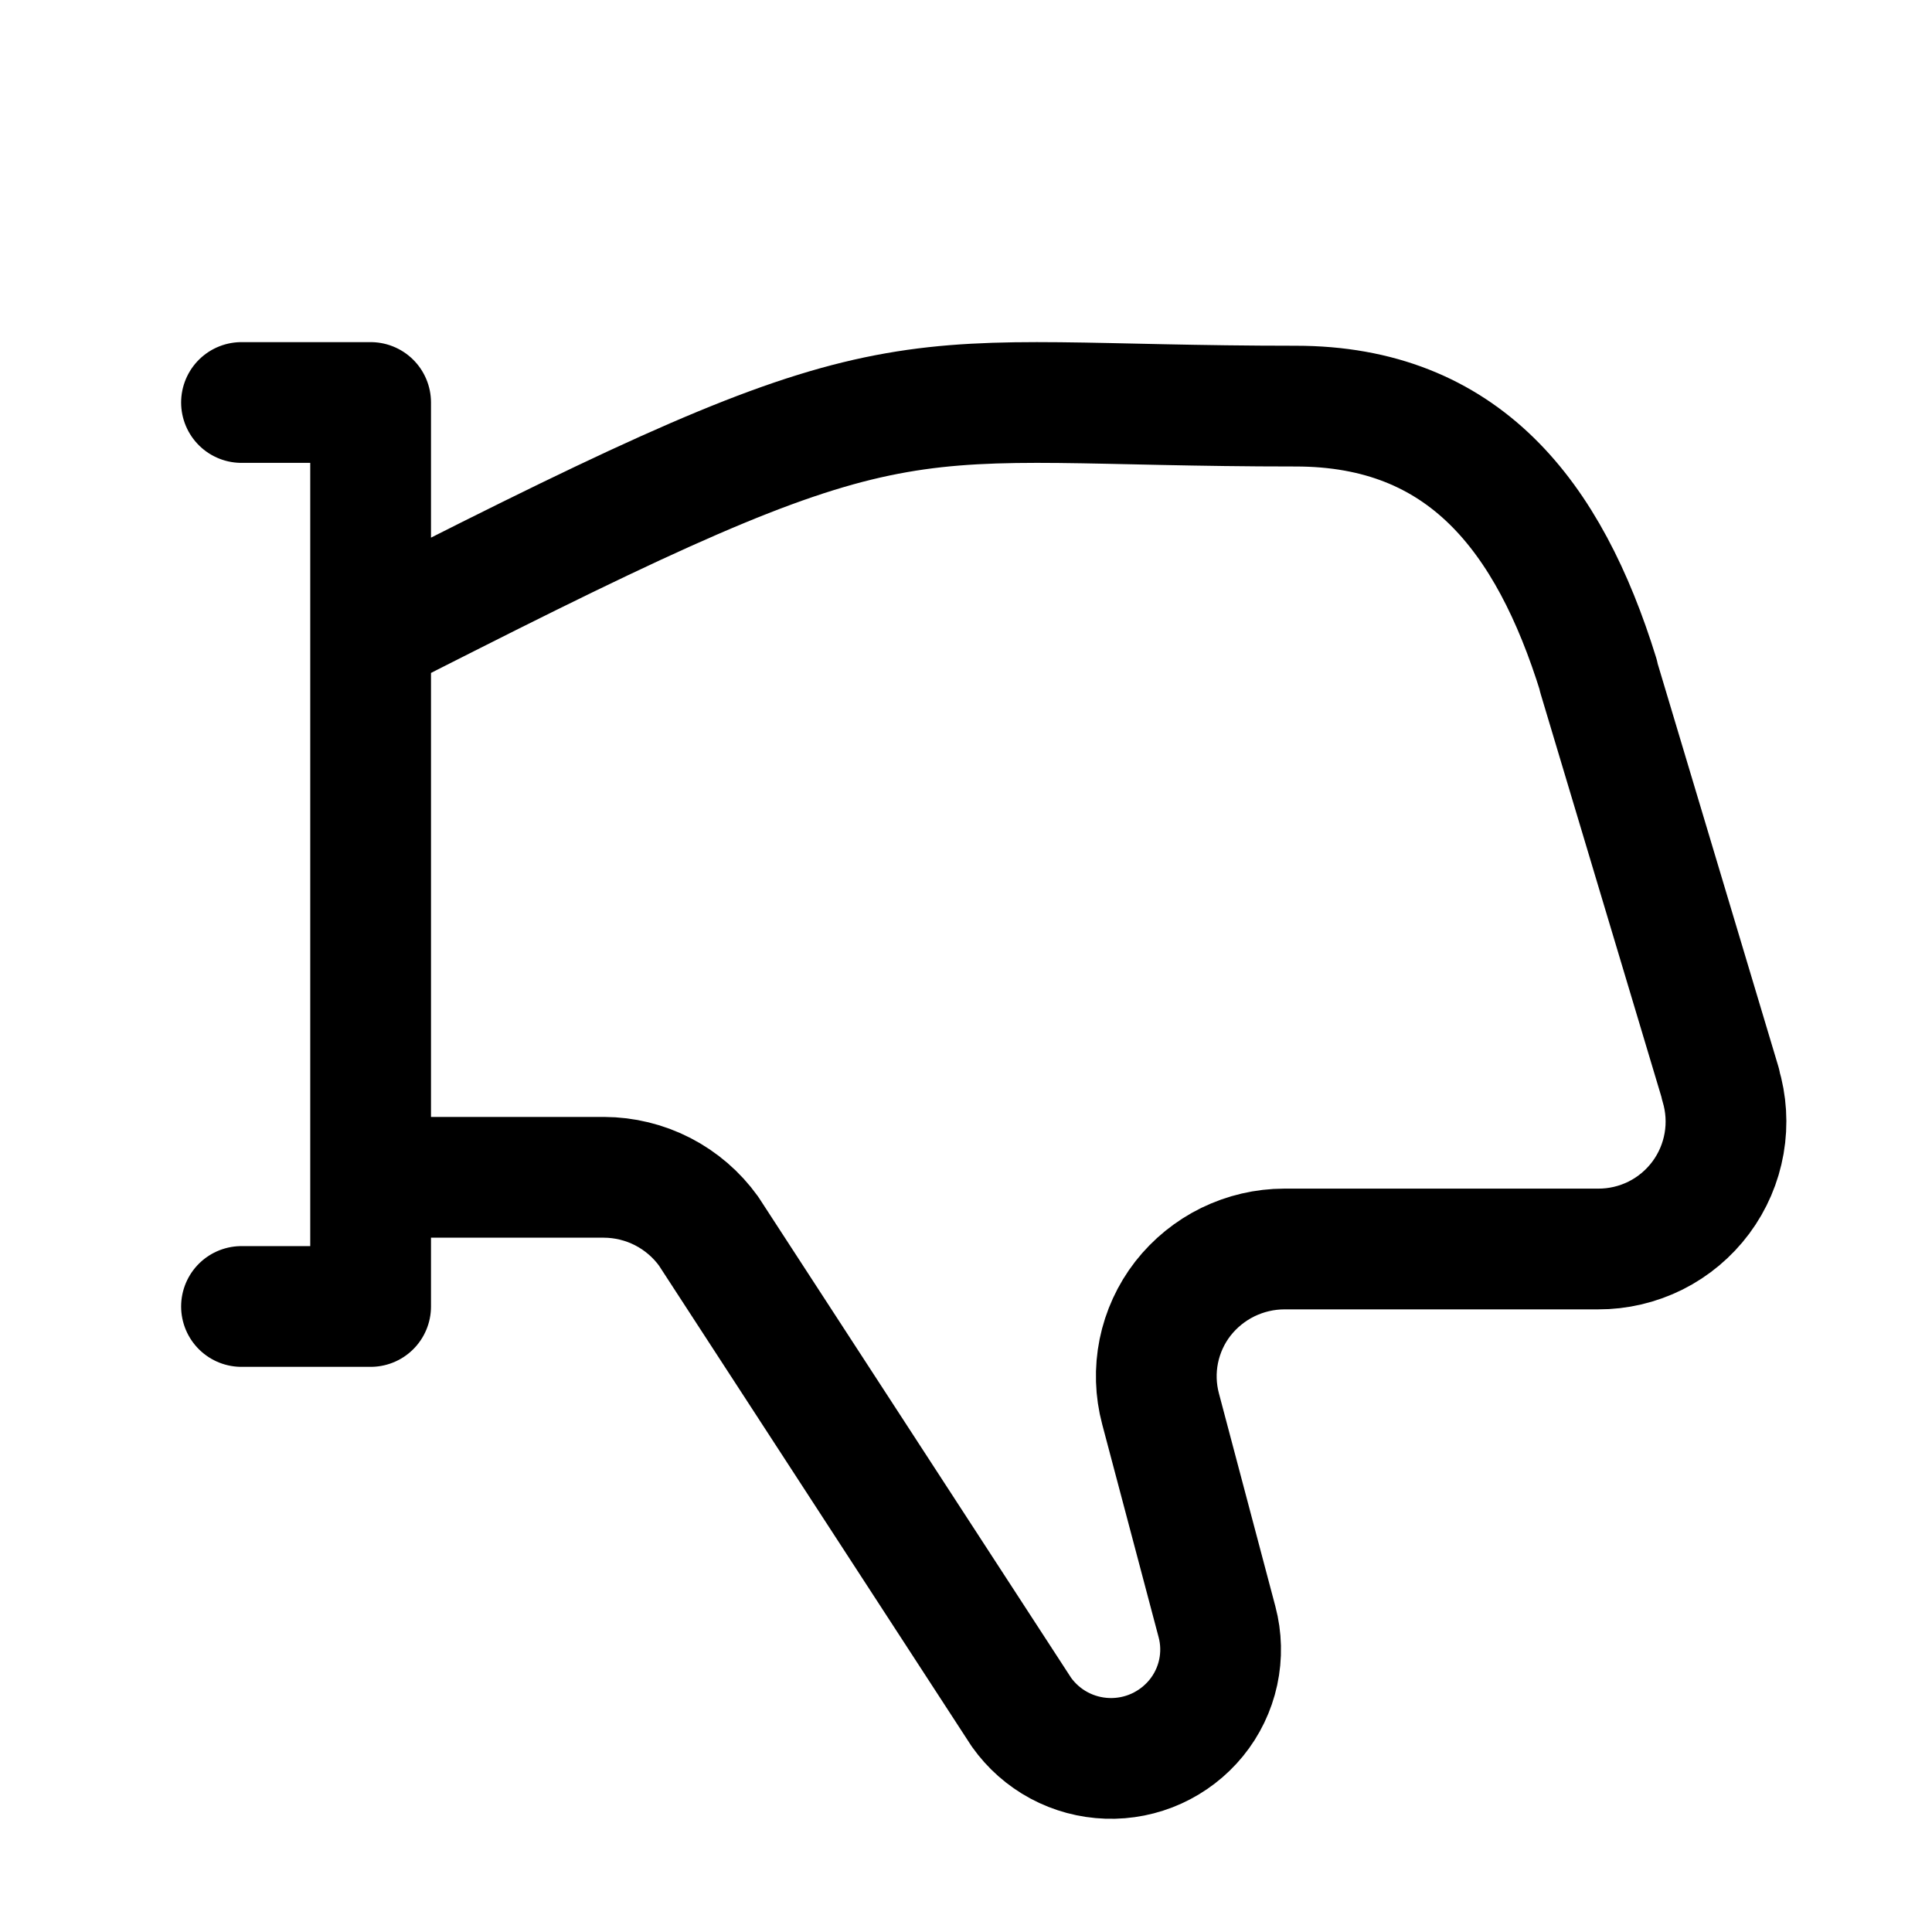
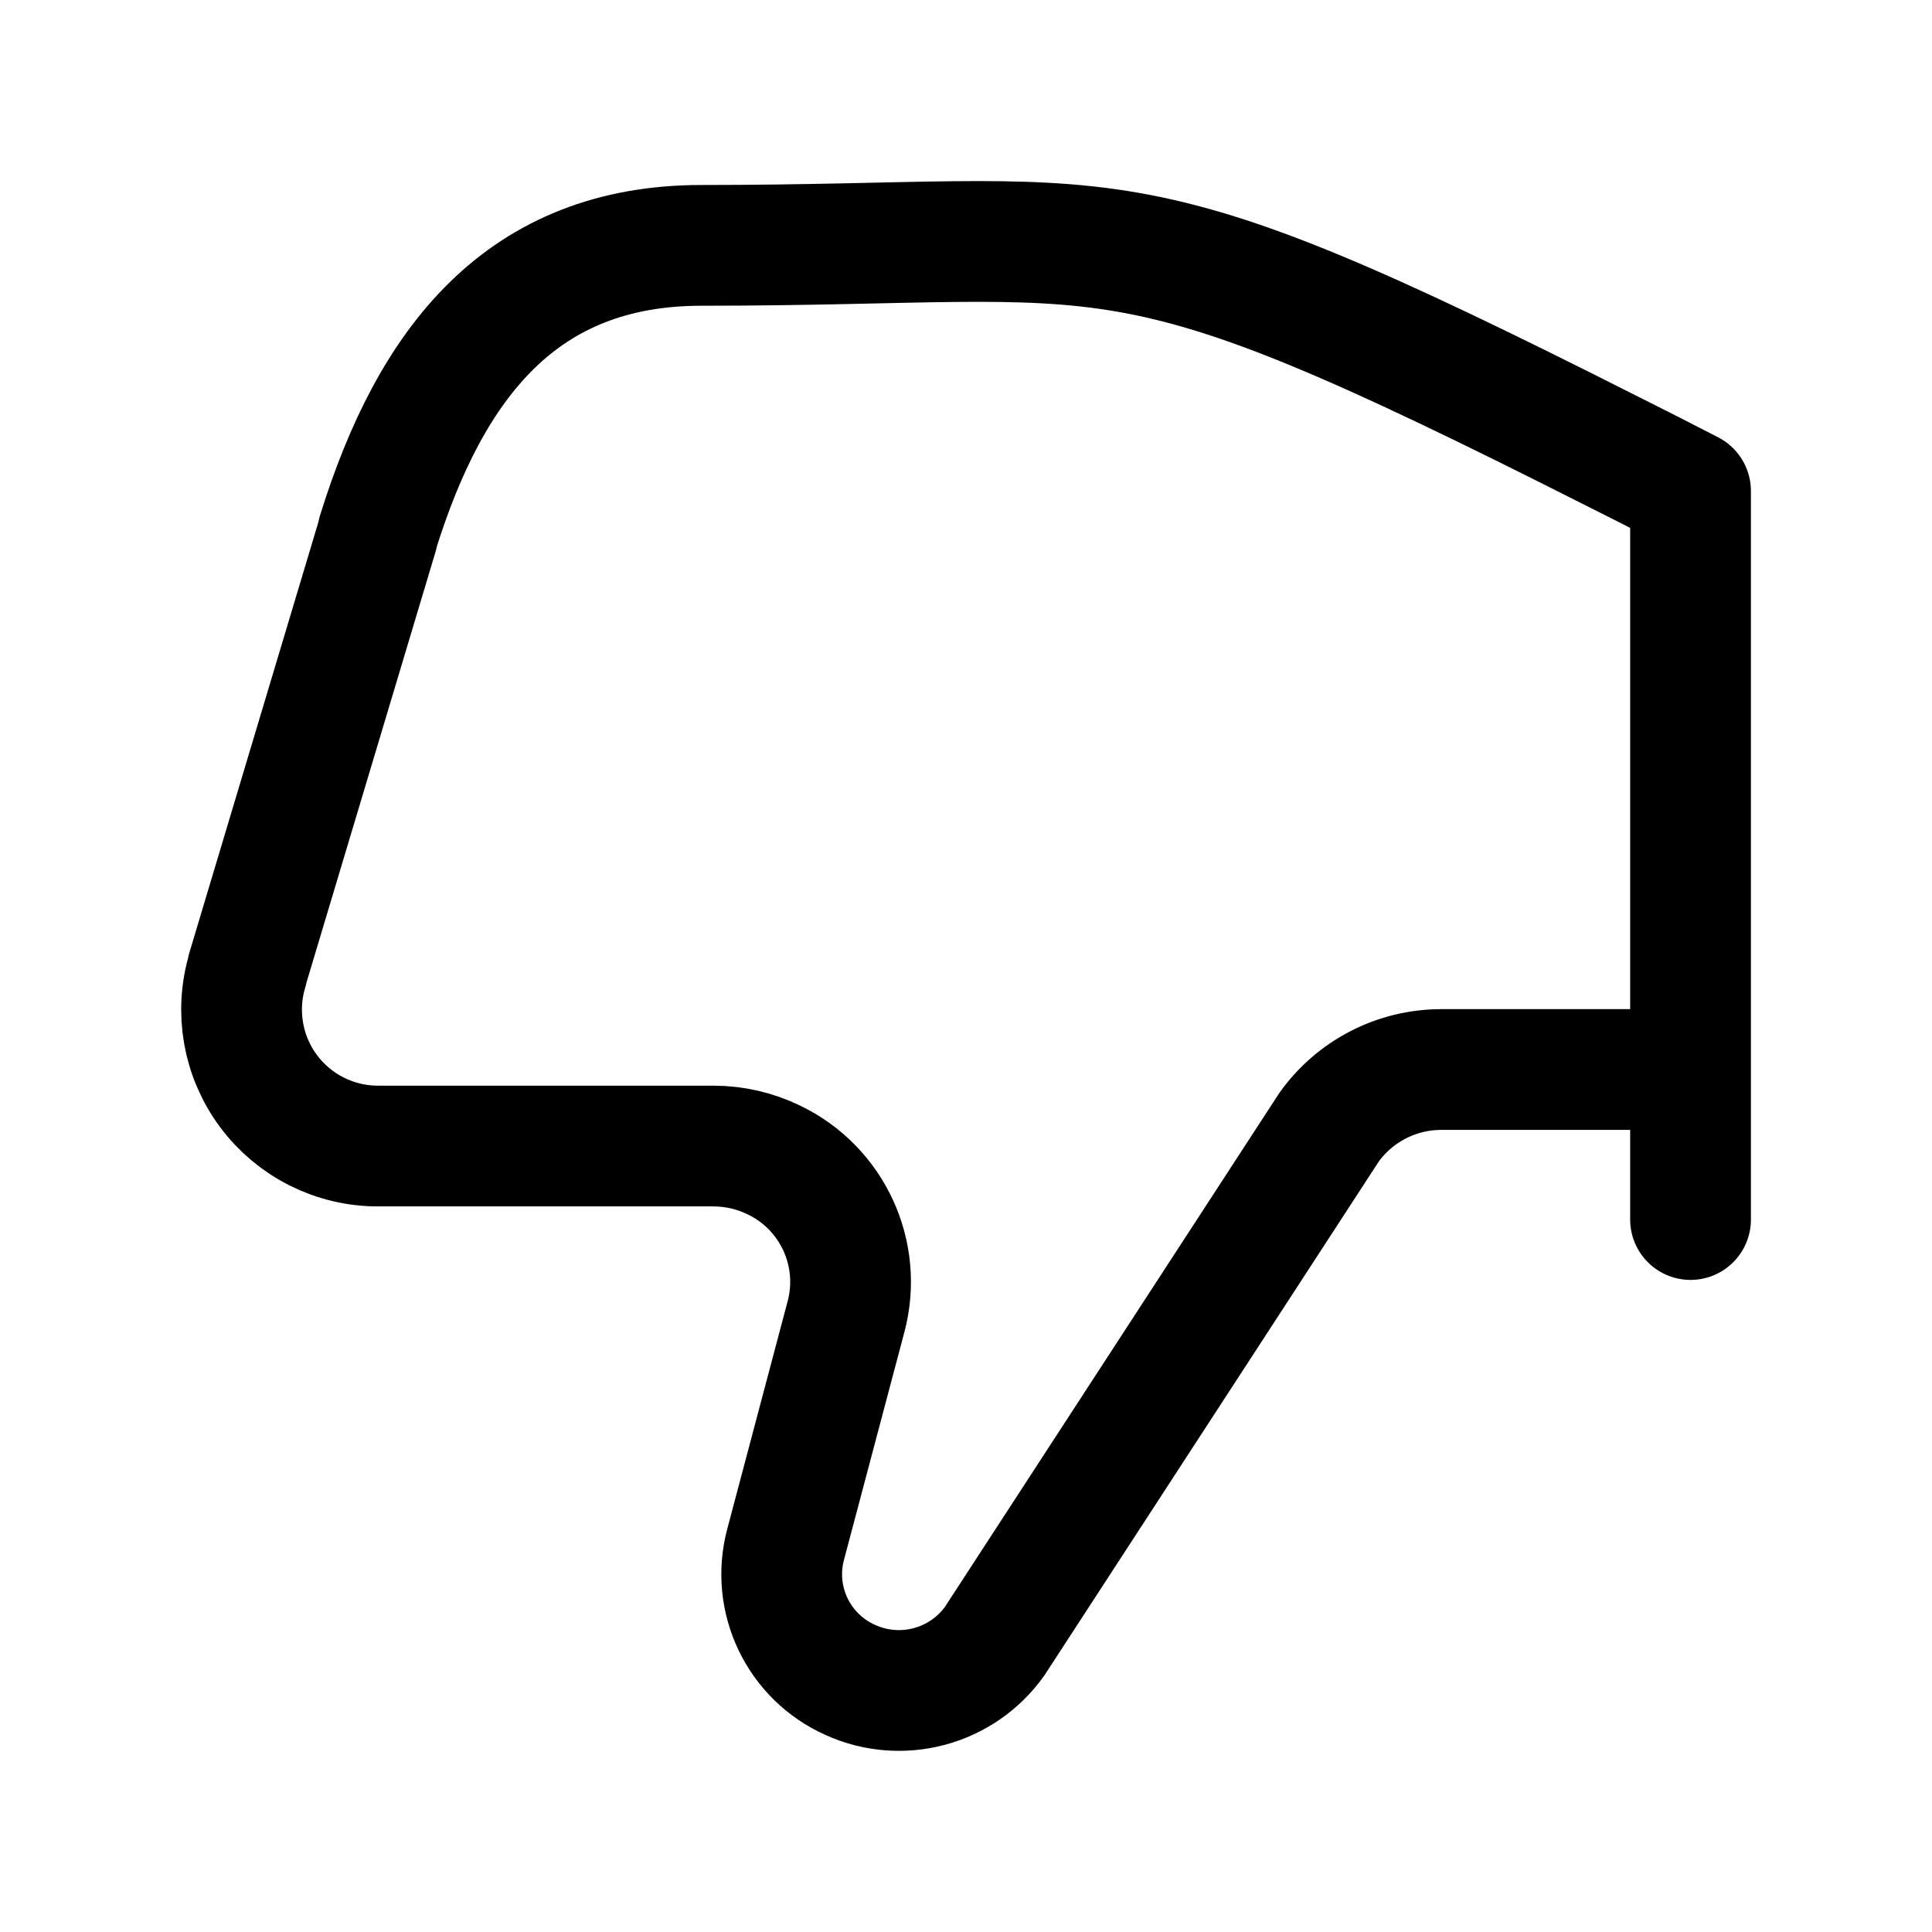
- <svg xmlns="http://www.w3.org/2000/svg" width="48" height="48" viewBox="0 0 48 48" fill="none">
-   <defs>
-     <style>path{stroke:currentColor;}</style>
-   </defs>
-   <path d="M9.208 15.801C9.837 15.478 10.468 15.157 11.101 14.839C22.77 8.942 22.199 10.09 32.19 10.09C36.361 10.09 38.481 12.805 39.713 16.78V16.805L42.745 26.924V26.944C42.889 27.418 42.92 27.919 42.835 28.407C42.75 28.896 42.552 29.357 42.256 29.755C41.96 30.152 41.575 30.475 41.132 30.697C40.688 30.918 40.199 31.033 39.704 31.031H31.907C31.422 31.032 30.943 31.144 30.506 31.357C30.07 31.571 29.688 31.881 29.389 32.263C29.091 32.646 28.887 33.093 28.79 33.568C28.694 34.043 28.709 34.534 28.834 35.003L30.236 40.294C30.345 40.704 30.355 41.135 30.265 41.551C30.175 41.966 29.988 42.355 29.719 42.684C29.453 43.009 29.116 43.269 28.733 43.443C28.351 43.617 27.933 43.7 27.513 43.686C27.093 43.672 26.682 43.562 26.311 43.363C25.941 43.164 25.622 42.882 25.378 42.539L17.605 30.588C17.308 30.175 16.918 29.839 16.466 29.606C16.015 29.374 15.514 29.252 15.006 29.25H9.208M6 32.459H9.208V10H6" stroke="black" stroke-width="3" stroke-linecap="round" stroke-linejoin="round" />
+ <svg xmlns="http://www.w3.org/2000/svg" fill="none" viewBox="0 0 48 48">
+   <path stroke="currentColor" stroke-linecap="round" stroke-linejoin="round" stroke-width="3" d="M42 26.572h-6.2A3.43 3.43 0 0 0 33.024 28l-8.31 12.771a2.92 2.92 0 0 1-3.587.967 2.875 2.875 0 0 1-1.609-3.366l1.5-5.656a3.36 3.36 0 0 0-1.788-3.895 3.438 3.438 0 0 0-1.5-.348H9.397a3.388 3.388 0 0 1-3.251-4.367v-.02l3.24-10.815v-.029c1.32-4.248 3.585-7.146 8.044-7.146 10.682 0 10.072-1.231 22.544 5.073.679.338 1.354.682 2.027 1.03v18.1" />
</svg>
